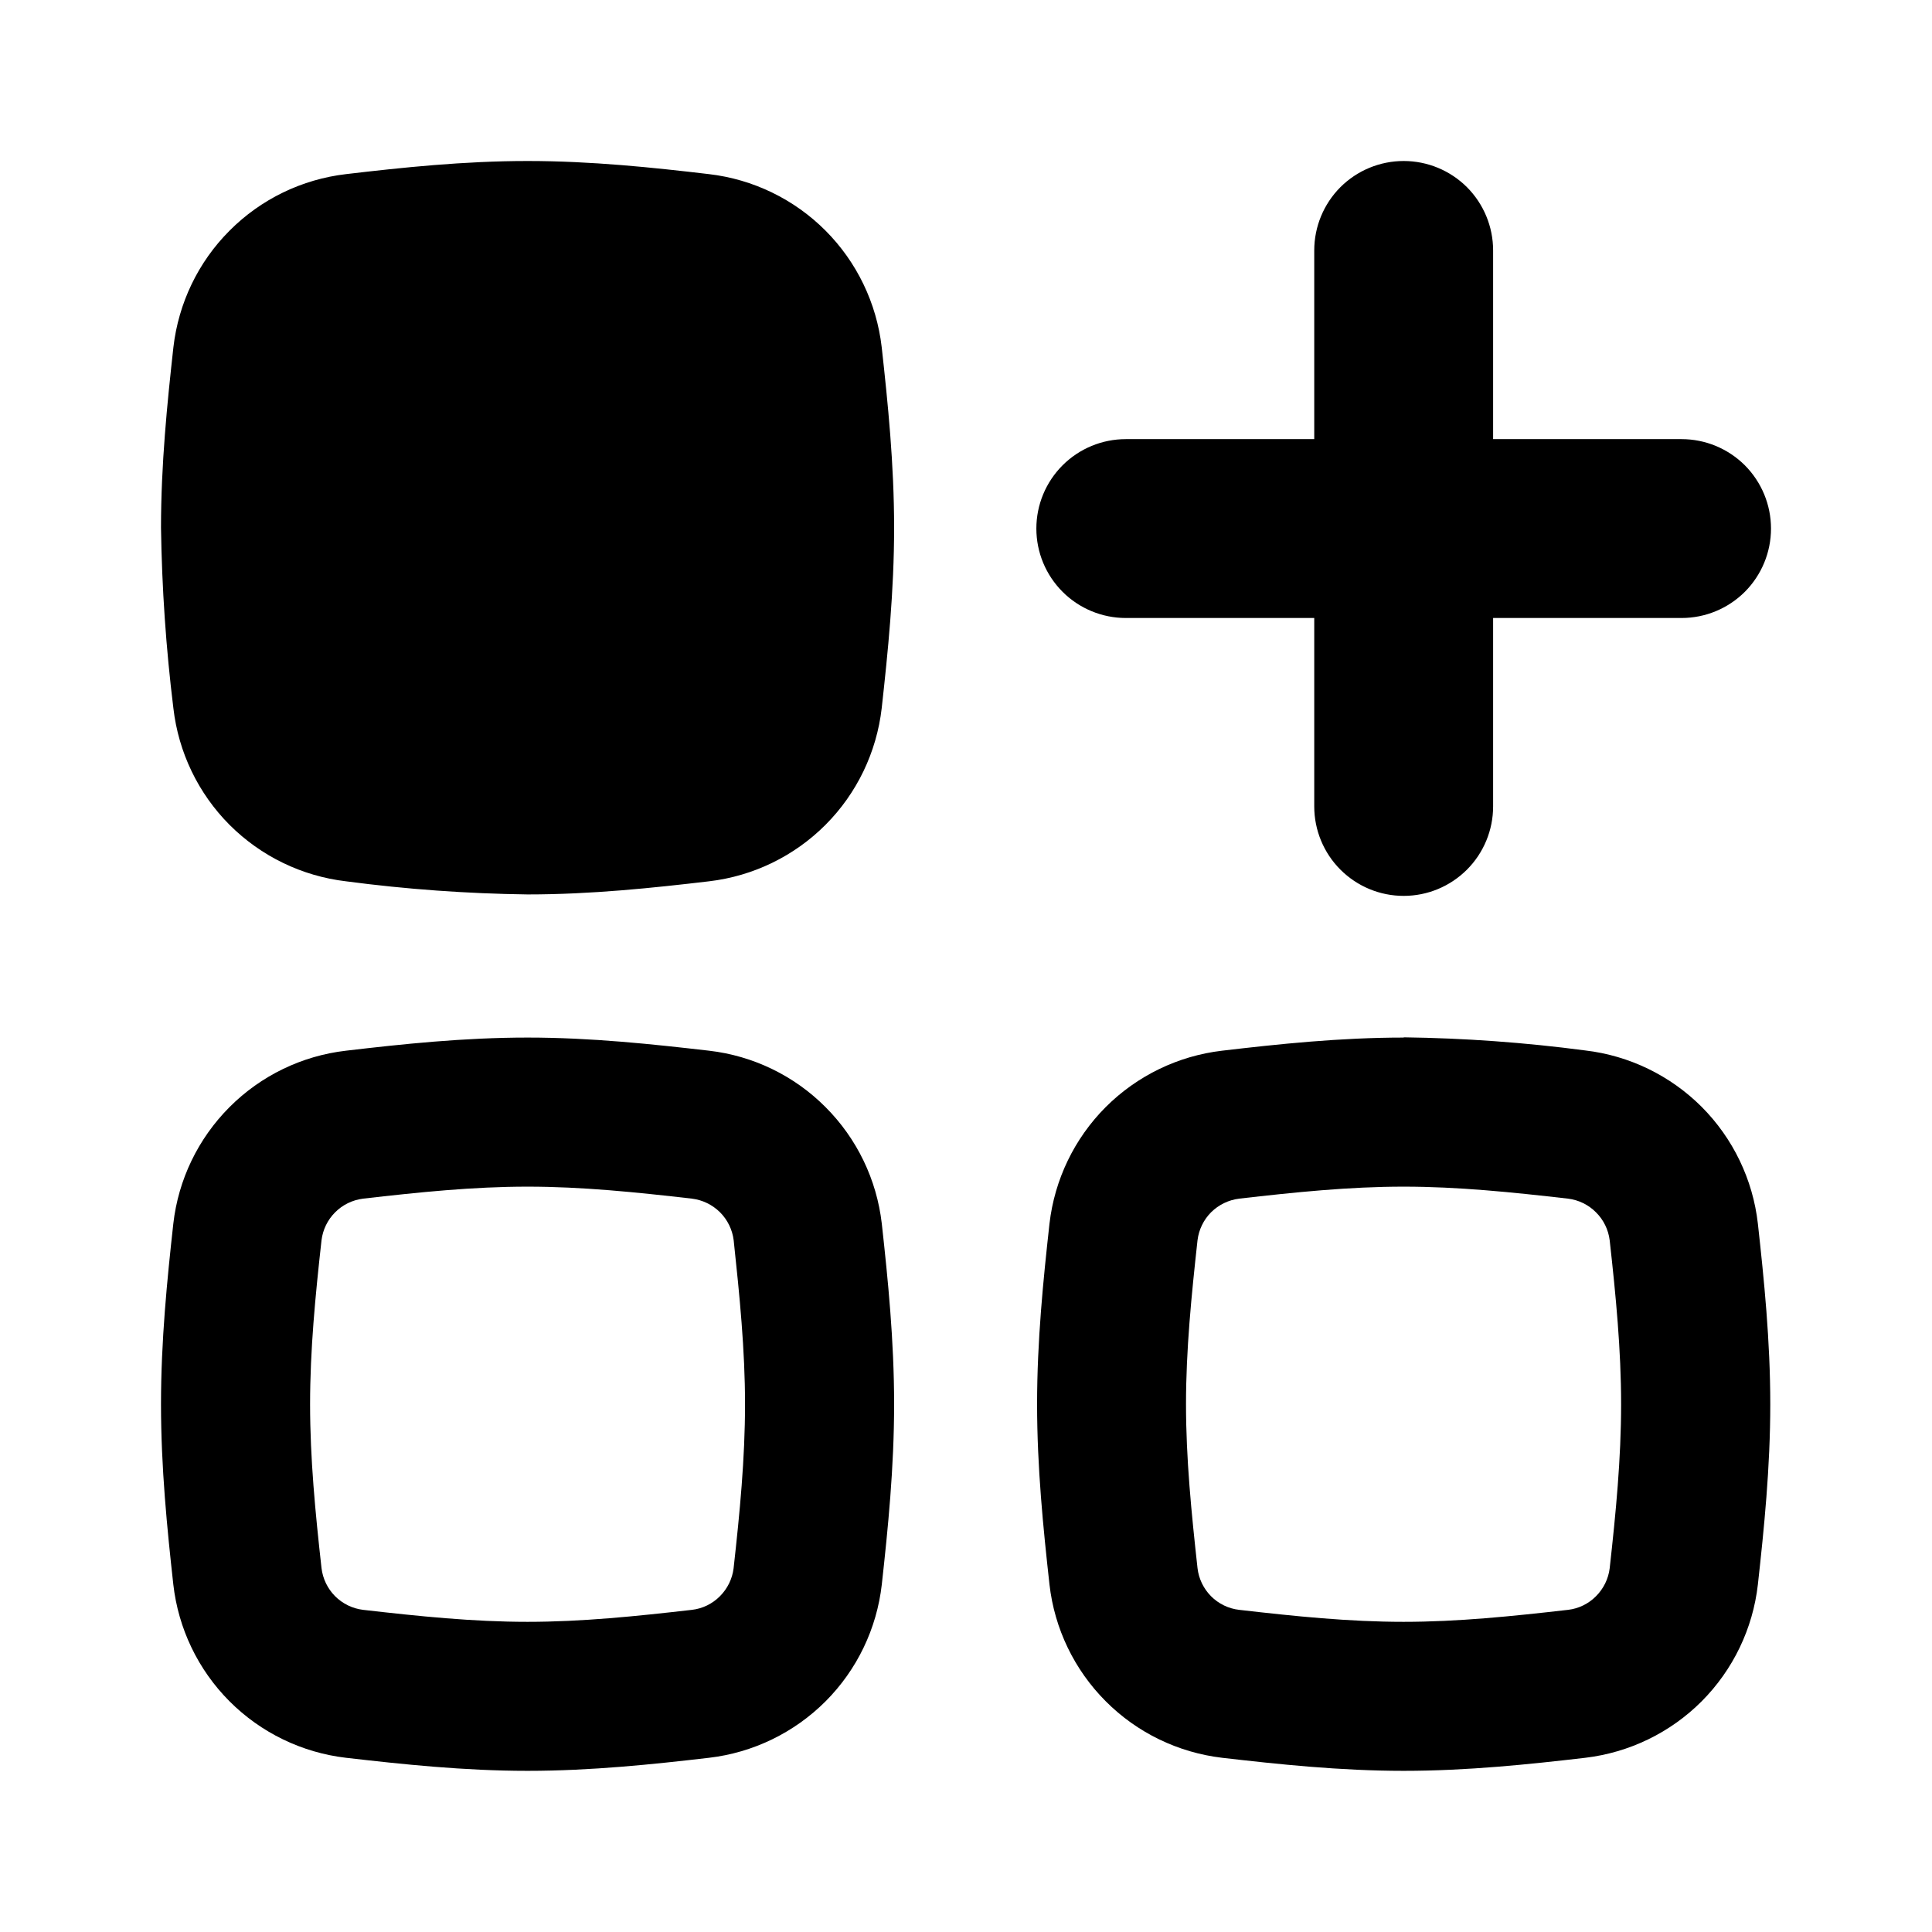
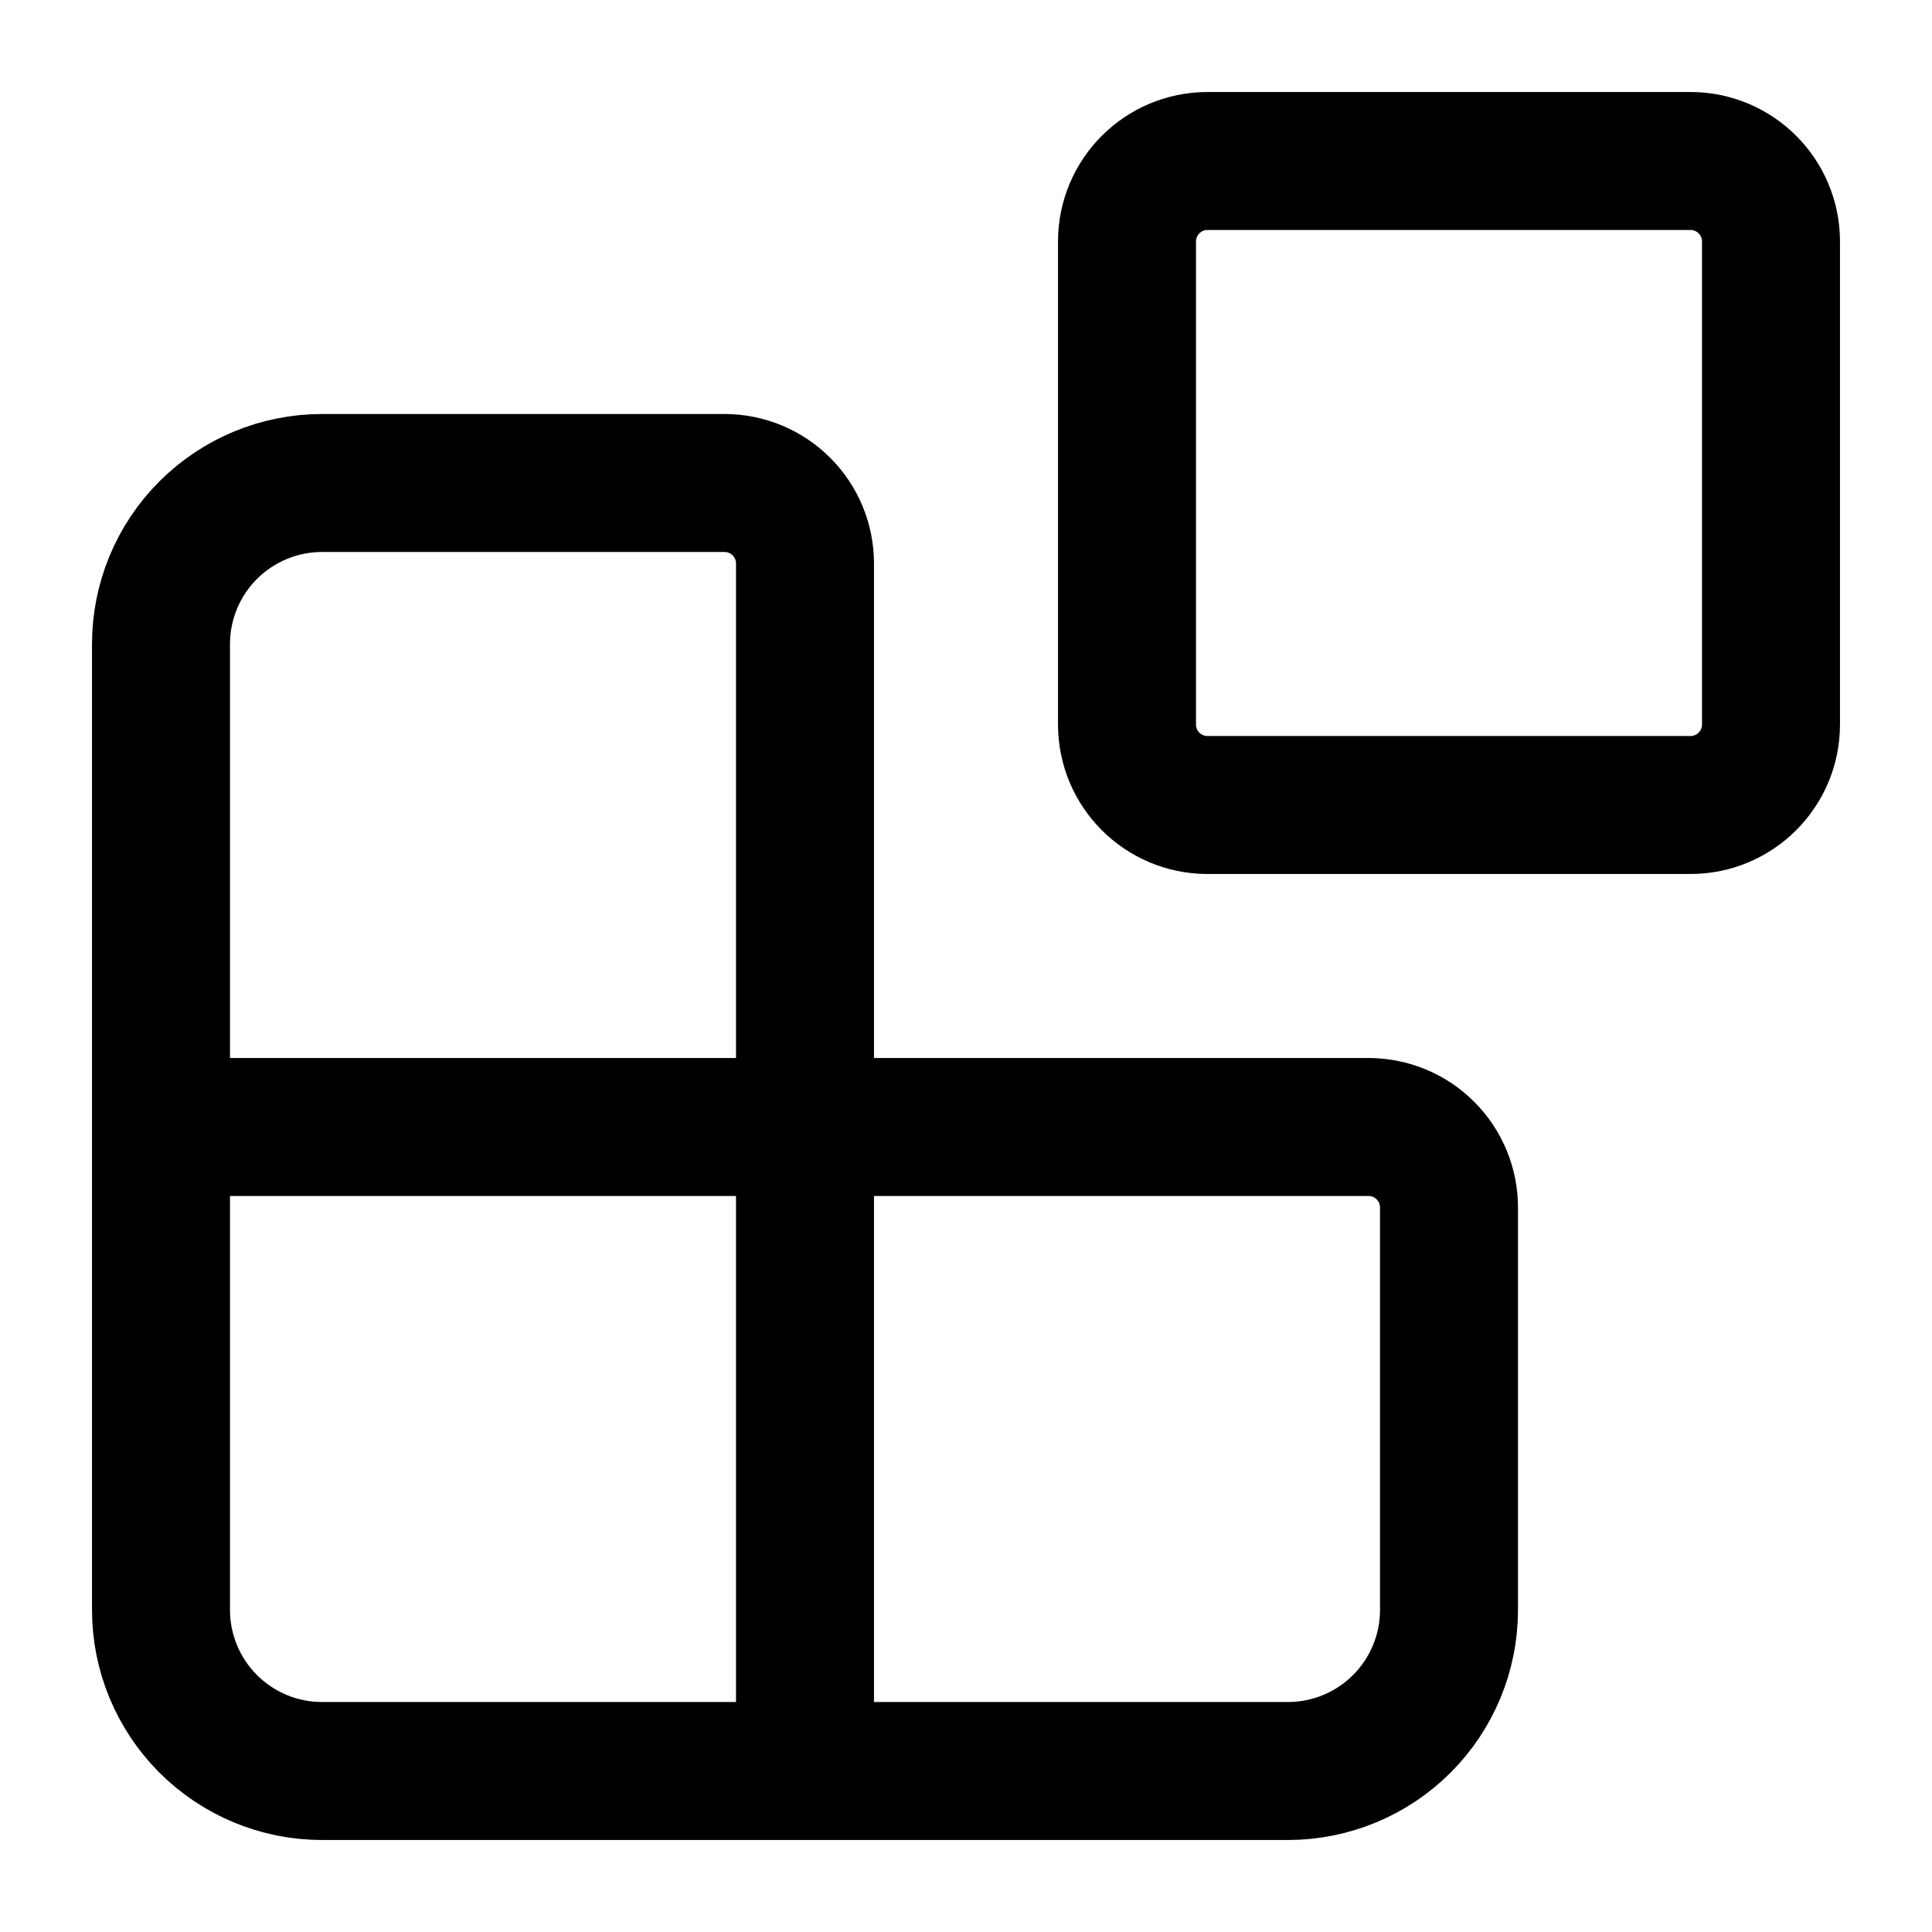
<svg xmlns="http://www.w3.org/2000/svg" width="24" height="24" viewBox="0 0 24 24" fill="none">
-   <path fill-rule="evenodd" clip-rule="evenodd" d="M4.299 2.163C4.996 2.081 5.761 2 6.554 2C7.347 2 8.111 2.081 8.807 2.163C9.355 2.227 9.865 2.474 10.255 2.865C10.644 3.255 10.89 3.766 10.953 4.314C11.03 5.01 11.107 5.769 11.107 6.556C11.107 7.342 11.03 8.101 10.953 8.796C10.89 9.344 10.645 9.855 10.255 10.246C9.866 10.636 9.355 10.884 8.807 10.948C8.111 11.03 7.347 11.111 6.554 11.111C5.8 11.101 5.047 11.047 4.299 10.948C3.752 10.884 3.242 10.637 2.852 10.247C2.463 9.857 2.217 9.346 2.154 8.799C2.062 8.054 2.011 7.305 2 6.556C2 5.77 2.077 5.01 2.154 4.314C2.217 3.766 2.462 3.255 2.852 2.865C3.241 2.474 3.751 2.227 4.299 2.163ZM4.51 14.89C5.206 14.81 5.877 14.741 6.554 14.741C7.228 14.741 7.901 14.81 8.596 14.89C8.727 14.906 8.85 14.966 8.944 15.059C9.038 15.153 9.098 15.276 9.114 15.407C9.188 16.098 9.255 16.769 9.255 17.444C9.255 18.12 9.19 18.79 9.113 19.482C9.097 19.613 9.037 19.735 8.943 19.829C8.85 19.923 8.727 19.983 8.596 19.998C7.899 20.078 7.228 20.147 6.553 20.147C5.877 20.147 5.206 20.078 4.51 19.998C4.378 19.982 4.256 19.922 4.162 19.828C4.069 19.734 4.01 19.612 3.994 19.48C3.917 18.79 3.852 18.12 3.852 17.444C3.852 16.769 3.917 16.098 3.994 15.407C4.01 15.276 4.069 15.154 4.163 15.06C4.256 14.966 4.378 14.907 4.51 14.89ZM6.554 12.889C5.76 12.889 4.996 12.97 4.299 13.052C3.751 13.115 3.241 13.362 2.851 13.753C2.462 14.143 2.215 14.653 2.153 15.201C2.076 15.898 2 16.656 2 17.443C2 18.23 2.076 18.988 2.153 19.683C2.215 20.231 2.461 20.743 2.851 21.134C3.24 21.524 3.751 21.772 4.299 21.836C4.996 21.916 5.76 21.998 6.553 21.998C7.345 21.998 8.111 21.917 8.807 21.836C9.356 21.772 9.866 21.524 10.256 21.134C10.646 20.743 10.892 20.231 10.954 19.683C11.031 18.987 11.107 18.23 11.107 17.443C11.107 16.656 11.031 15.898 10.954 15.201C10.891 14.653 10.645 14.143 10.255 13.753C9.866 13.362 9.355 13.115 8.807 13.052C8.111 12.972 7.347 12.889 6.554 12.889ZM18.548 3.111C18.548 2.816 18.431 2.534 18.223 2.325C18.014 2.117 17.732 2 17.437 2C17.142 2 16.86 2.117 16.651 2.325C16.443 2.534 16.326 2.816 16.326 3.111V5.455H13.985C13.691 5.455 13.408 5.572 13.2 5.78C12.991 5.989 12.874 6.271 12.874 6.566C12.874 6.861 12.991 7.143 13.2 7.352C13.408 7.56 13.691 7.677 13.985 7.677H16.326V10.018C16.326 10.312 16.443 10.595 16.651 10.803C16.86 11.012 17.142 11.129 17.437 11.129C17.732 11.129 18.014 11.012 18.223 10.803C18.431 10.595 18.548 10.312 18.548 10.018V7.677H20.889C21.184 7.677 21.466 7.56 21.675 7.352C21.883 7.143 22 6.861 22 6.566C22 6.271 21.883 5.989 21.675 5.78C21.466 5.572 21.184 5.455 20.889 5.455H18.548V3.111ZM15.393 14.89C16.089 14.81 16.76 14.741 17.437 14.741C18.111 14.741 18.782 14.81 19.479 14.89C19.61 14.906 19.733 14.966 19.826 15.06C19.92 15.153 19.98 15.276 19.996 15.407C20.073 16.098 20.138 16.769 20.138 17.444C20.138 18.12 20.073 18.79 19.996 19.482C19.98 19.613 19.92 19.735 19.826 19.829C19.733 19.923 19.61 19.983 19.479 19.998C18.782 20.078 18.111 20.147 17.436 20.147C16.76 20.147 16.087 20.078 15.393 19.998C15.261 19.983 15.138 19.923 15.044 19.829C14.951 19.735 14.891 19.612 14.876 19.48C14.8 18.79 14.733 18.12 14.733 17.444C14.733 16.769 14.8 16.098 14.876 15.407C14.892 15.276 14.951 15.153 15.045 15.059C15.139 14.966 15.262 14.906 15.394 14.89M17.439 12.889C16.644 12.889 15.88 12.97 15.182 13.052C14.635 13.116 14.125 13.363 13.735 13.753C13.346 14.143 13.1 14.654 13.037 15.201C12.96 15.898 12.883 16.656 12.883 17.443C12.883 18.23 12.96 18.988 13.037 19.683C13.099 20.231 13.345 20.742 13.735 21.133C14.124 21.524 14.634 21.771 15.182 21.836C15.879 21.916 16.644 21.998 17.437 21.998C18.23 21.998 18.996 21.917 19.692 21.836C20.24 21.771 20.75 21.524 21.14 21.133C21.529 20.742 21.775 20.231 21.837 19.683C21.914 18.987 21.991 18.23 21.991 17.443C21.991 16.656 21.914 15.898 21.837 15.201C21.775 14.653 21.529 14.142 21.14 13.751C20.75 13.361 20.24 13.113 19.692 13.049C18.944 12.95 18.191 12.896 17.437 12.886" fill="currentColor" />
+   <path d="M10 22V7C10 6.735 9.895 6.48 9.707 6.293C9.52 6.105 9.265 6 9 6H4C3.47 6 2.961 6.211 2.586 6.586C2.211 6.961 2 7.47 2 8V20C2 20.53 2.211 21.039 2.586 21.414C2.961 21.789 3.47 22 4 22H16C16.53 22 17.039 21.789 17.414 21.414C17.789 21.039 18 20.53 18 20V15C18 14.735 17.895 14.48 17.707 14.293C17.52 14.105 17.265 14 17 14H2" stroke="currentColor" stroke-width="1.714" stroke-linecap="round" stroke-linejoin="round" />
+   <path d="M21 2H15C14.448 2 14 2.448 14 3V9C14 9.552 14.448 10 15 10H21C21.552 10 22 9.552 22 9V3C22 2.448 21.552 2 21 2Z" stroke="currentColor" stroke-width="1.714" stroke-linecap="round" stroke-linejoin="round" />
</svg>
